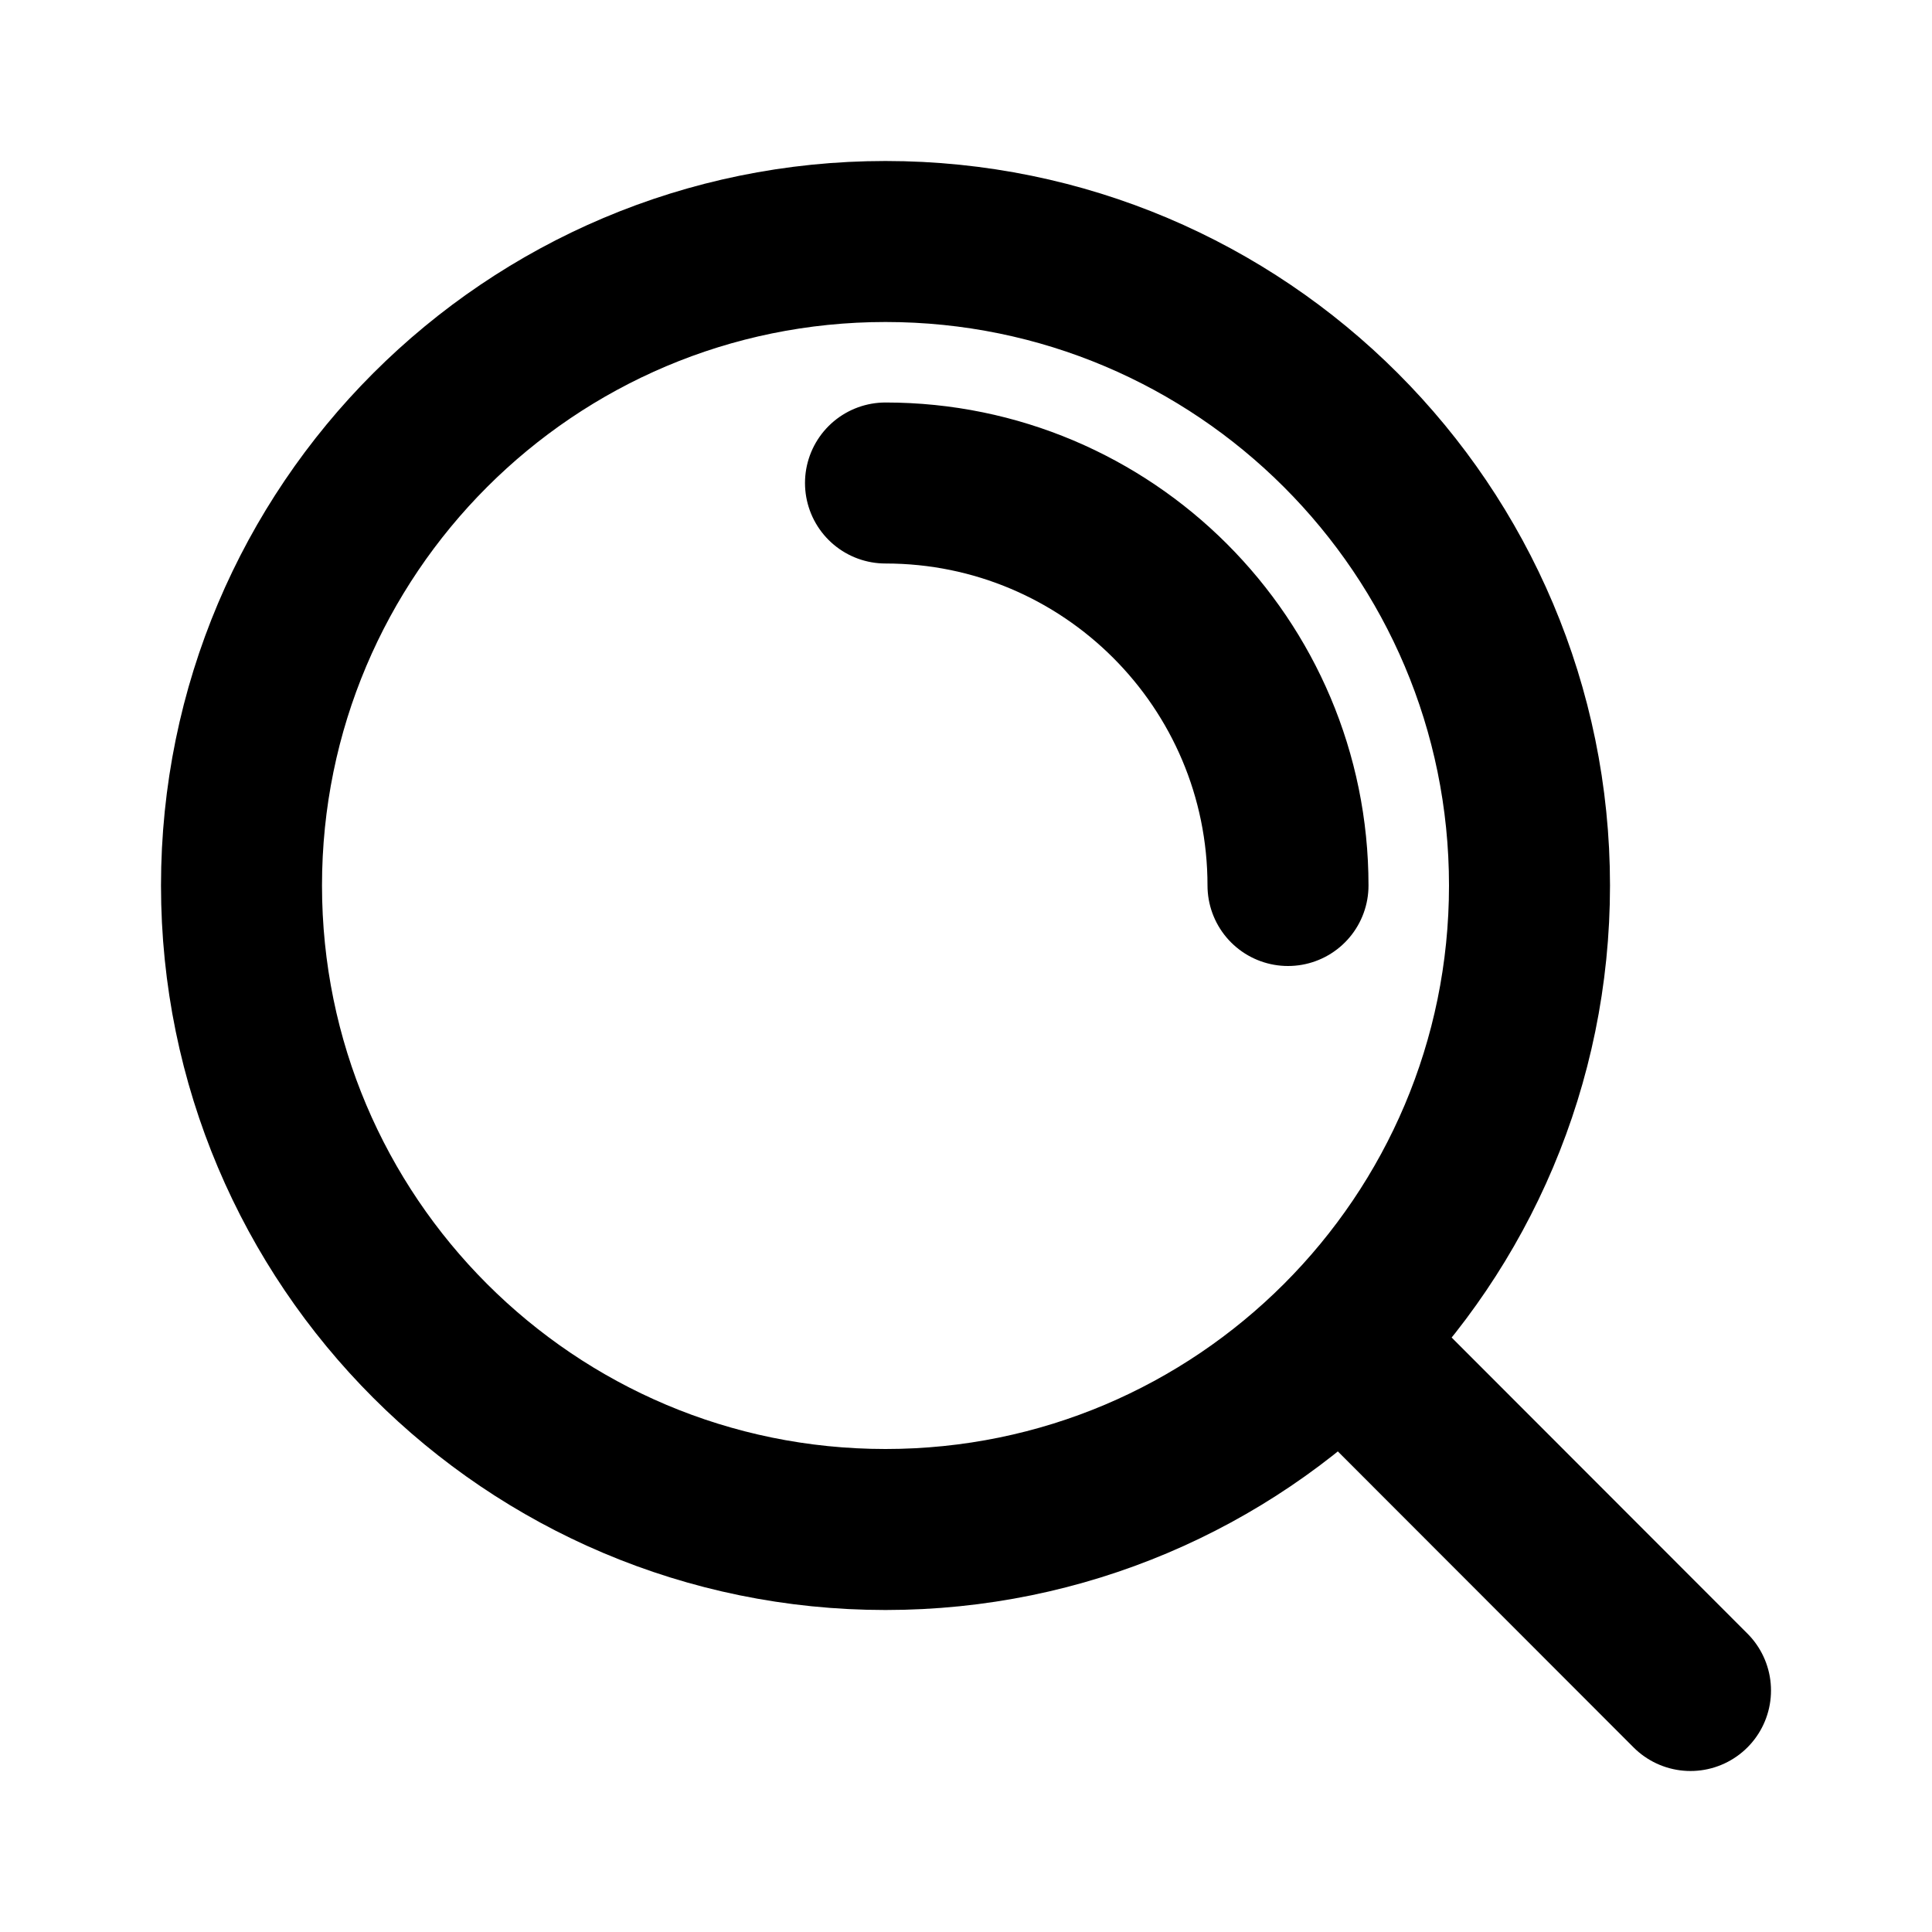
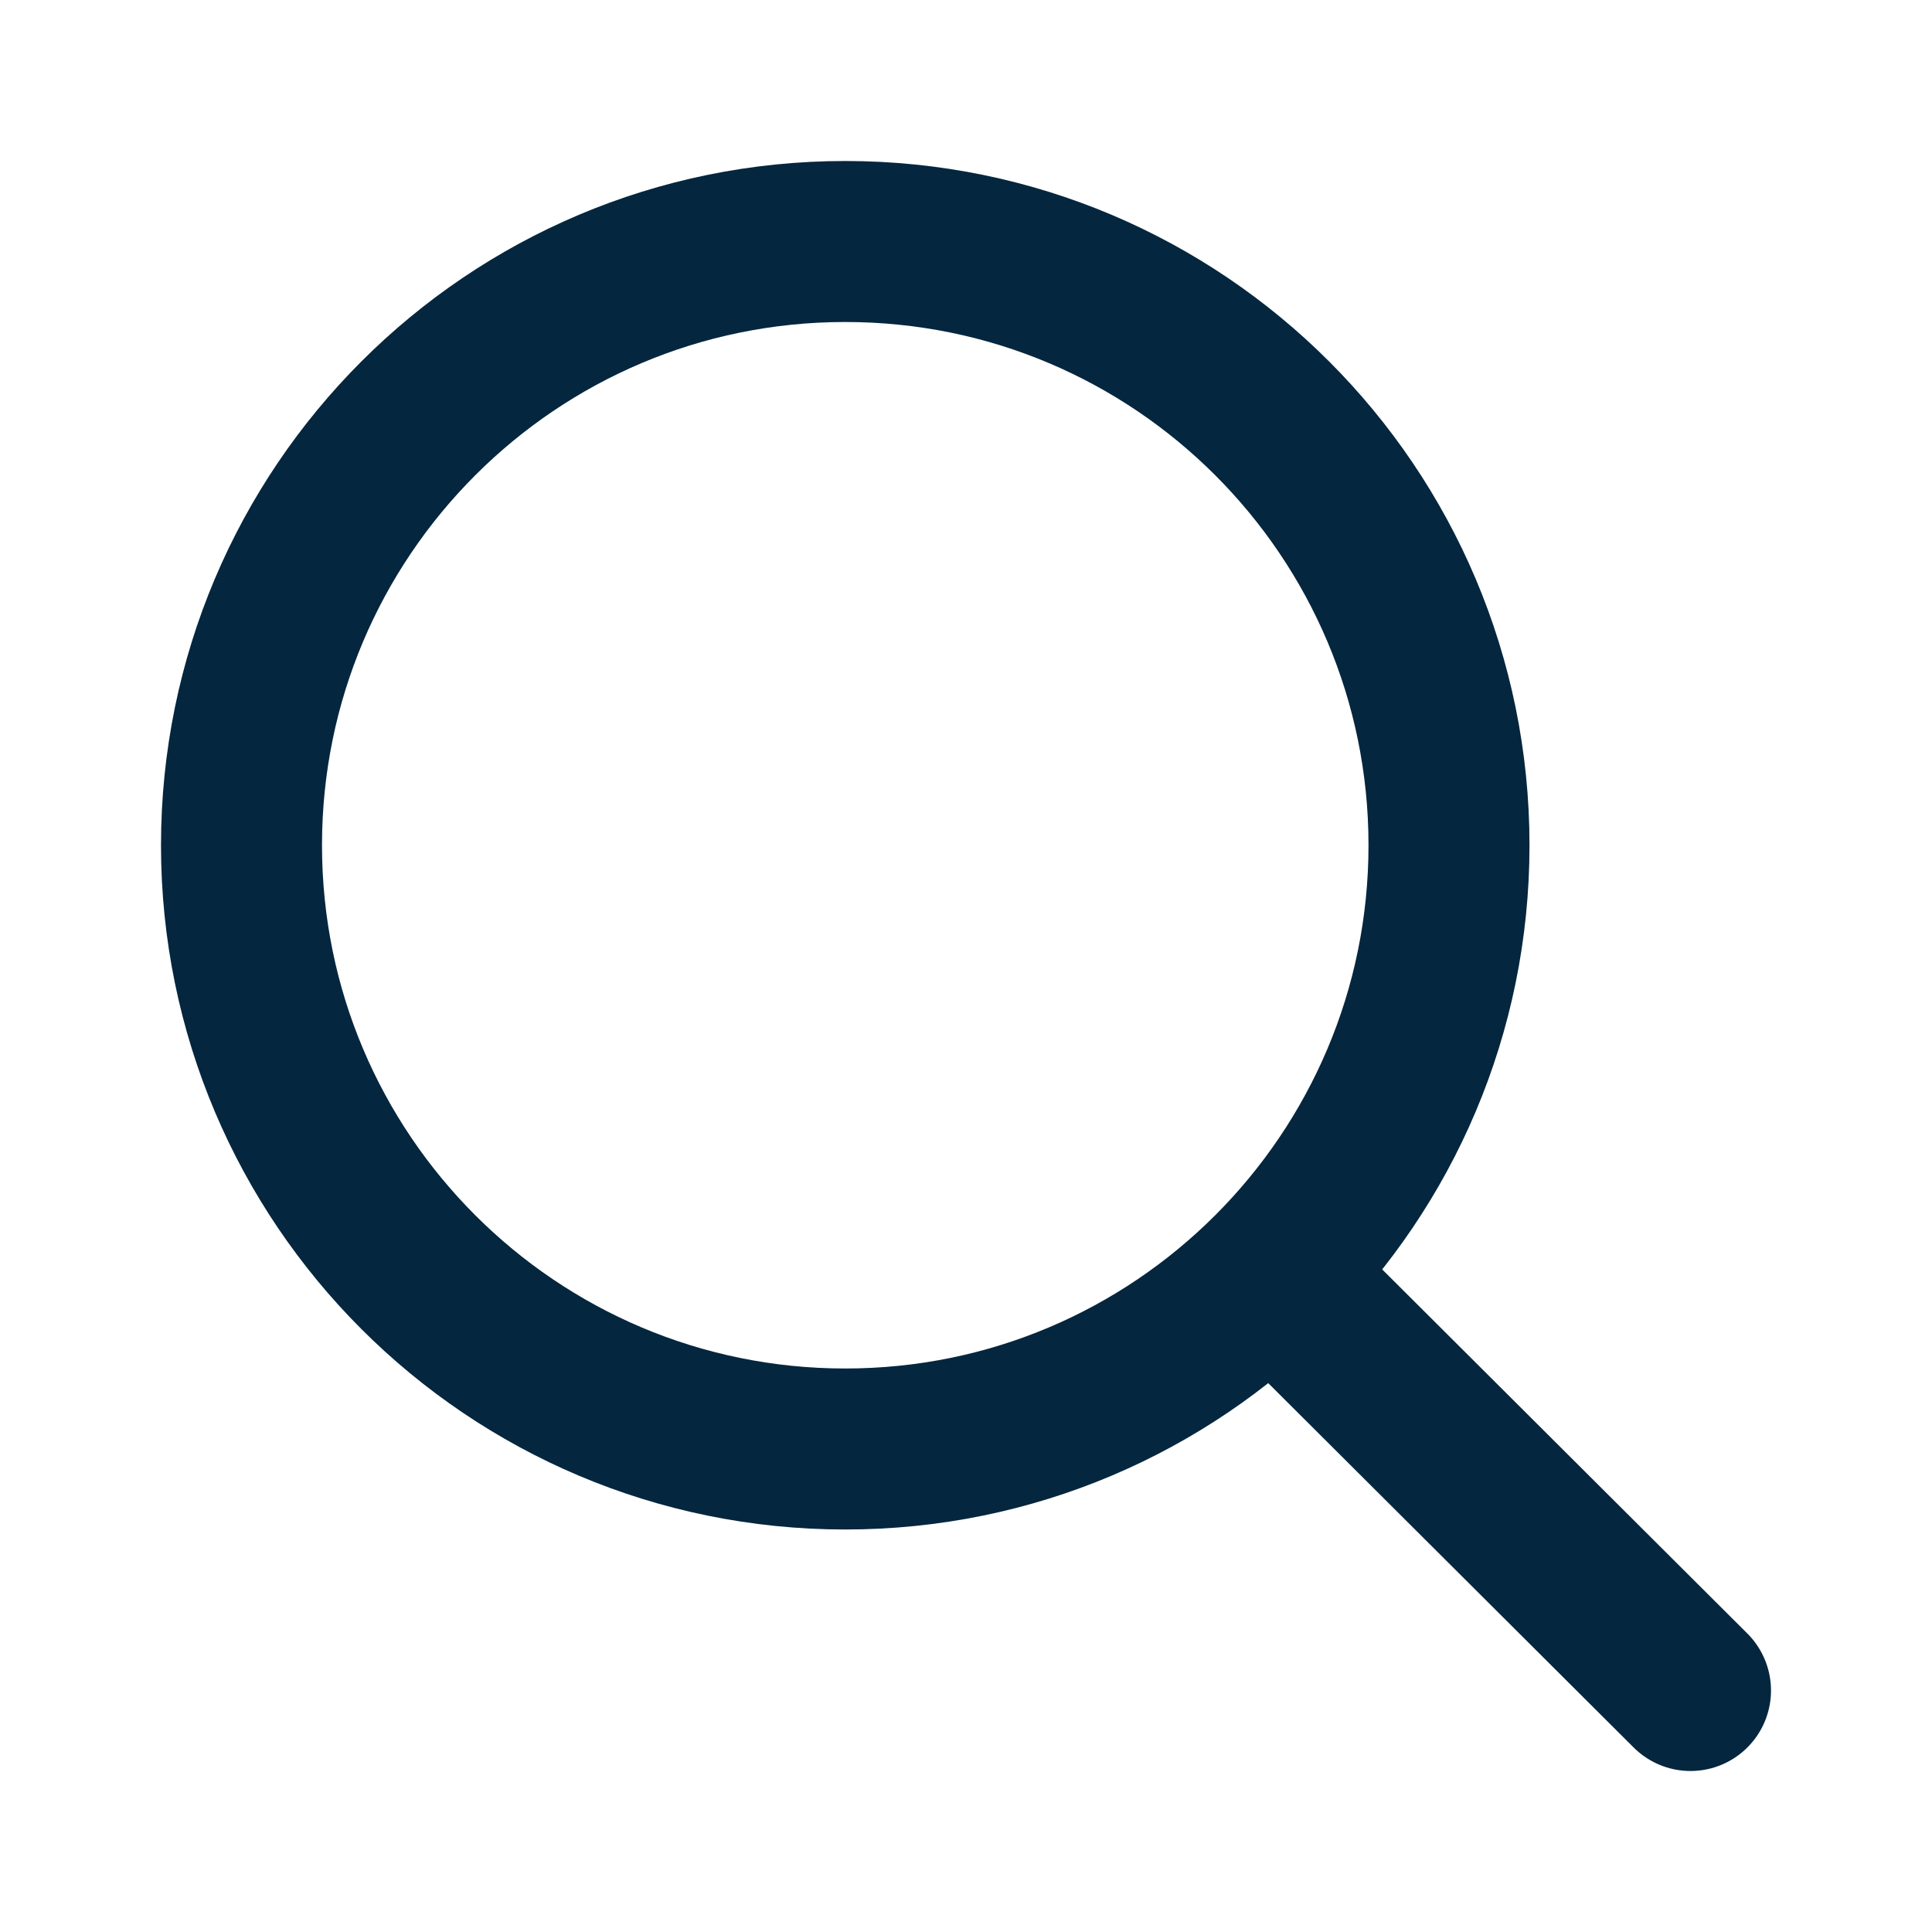
<svg xmlns="http://www.w3.org/2000/svg" width="800px" height="800px" viewBox="0 0 24 24" fill="none">
-   <path d="M11 6C13.761 6 16 8.239 16 11M16.659 16.655L21 21M19 11C19 15.418 15.418 19 11 19C6.582 19 3 15.418 3 11C3 6.582 6.582 3 11 3C15.418 3 19 6.582 19 11Z" stroke="#000000" stroke-width="2" stroke-linecap="round" stroke-linejoin="round" />
+   <g id="SVGRepo_bgCarrier" stroke-width="0" />
+   <g id="SVGRepo_tracerCarrier" stroke-linecap="round" stroke-linejoin="round" />
+   <g id="SVGRepo_iconCarrier">
+     <path d="M15.796 15.811L21 21M18 10.5C18 14.642 14.642 18 10.5 18C6.358 18 3 14.642 3 10.5C3 6.358 6.358 3 10.5 3C14.642 3 18 6.358 18 10.5Z" stroke="#04263E" stroke-width="2" stroke-linecap="round" stroke-linejoin="round" />
+   </g>
</svg>
